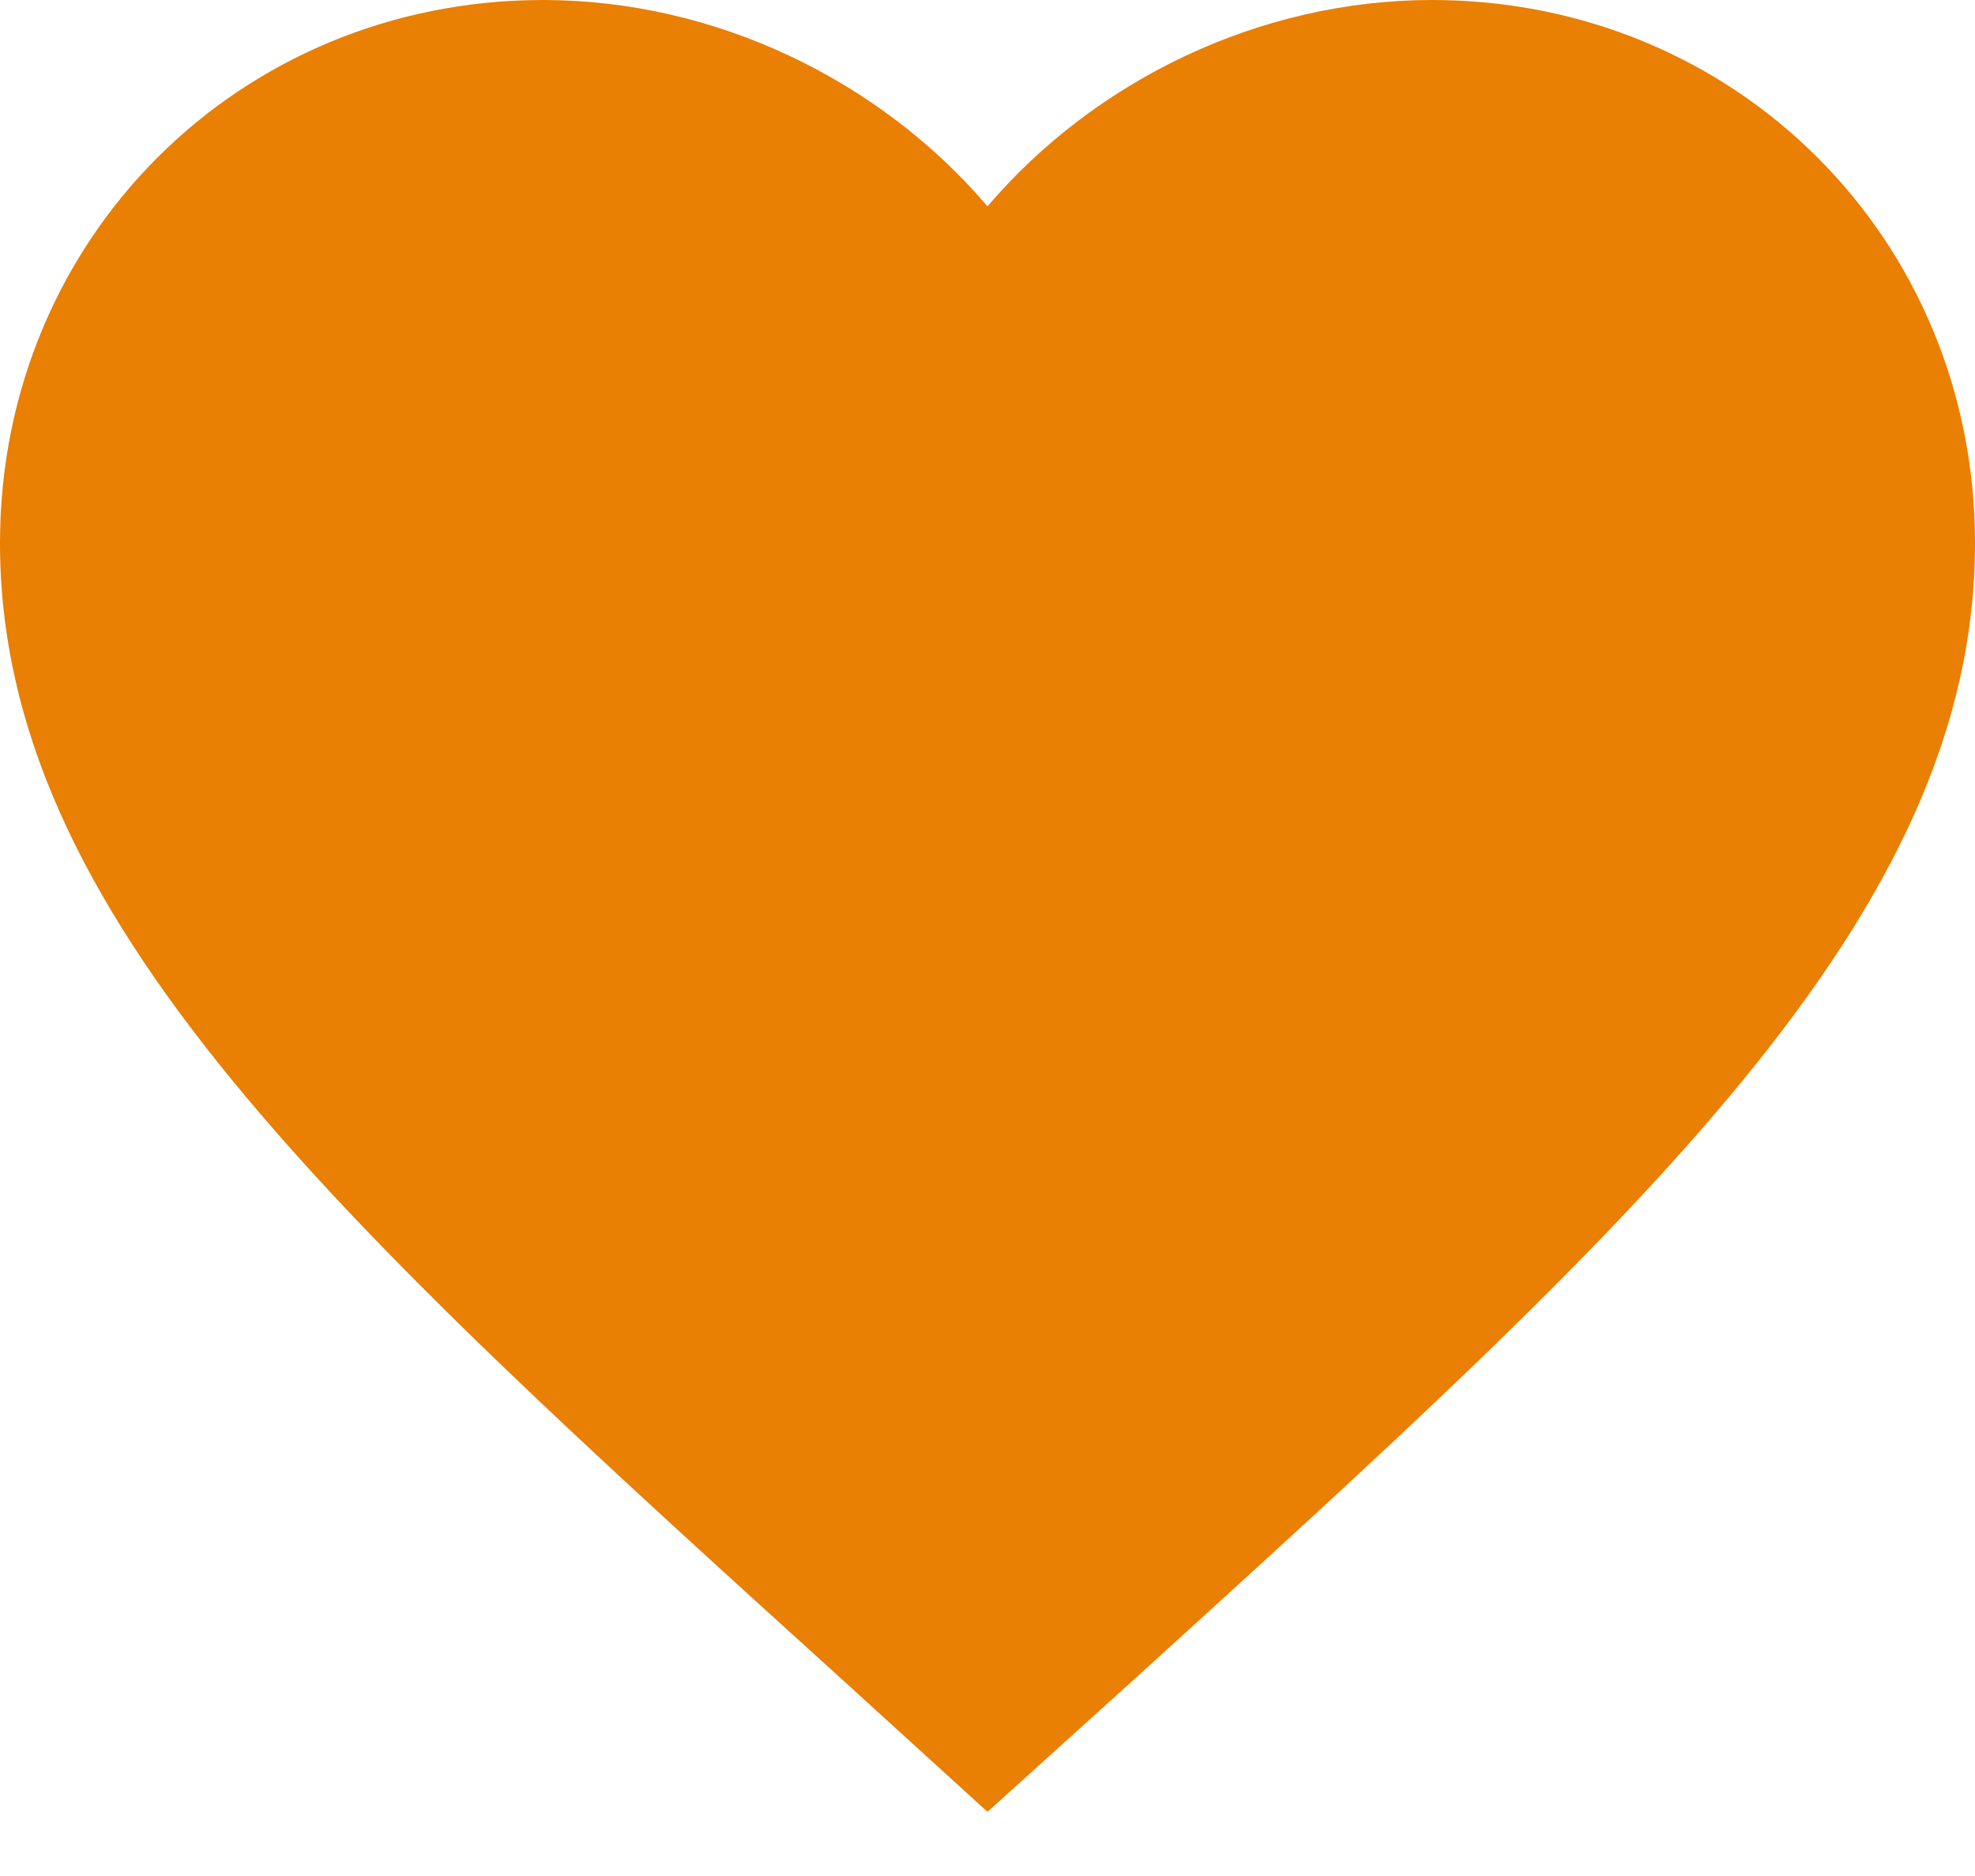
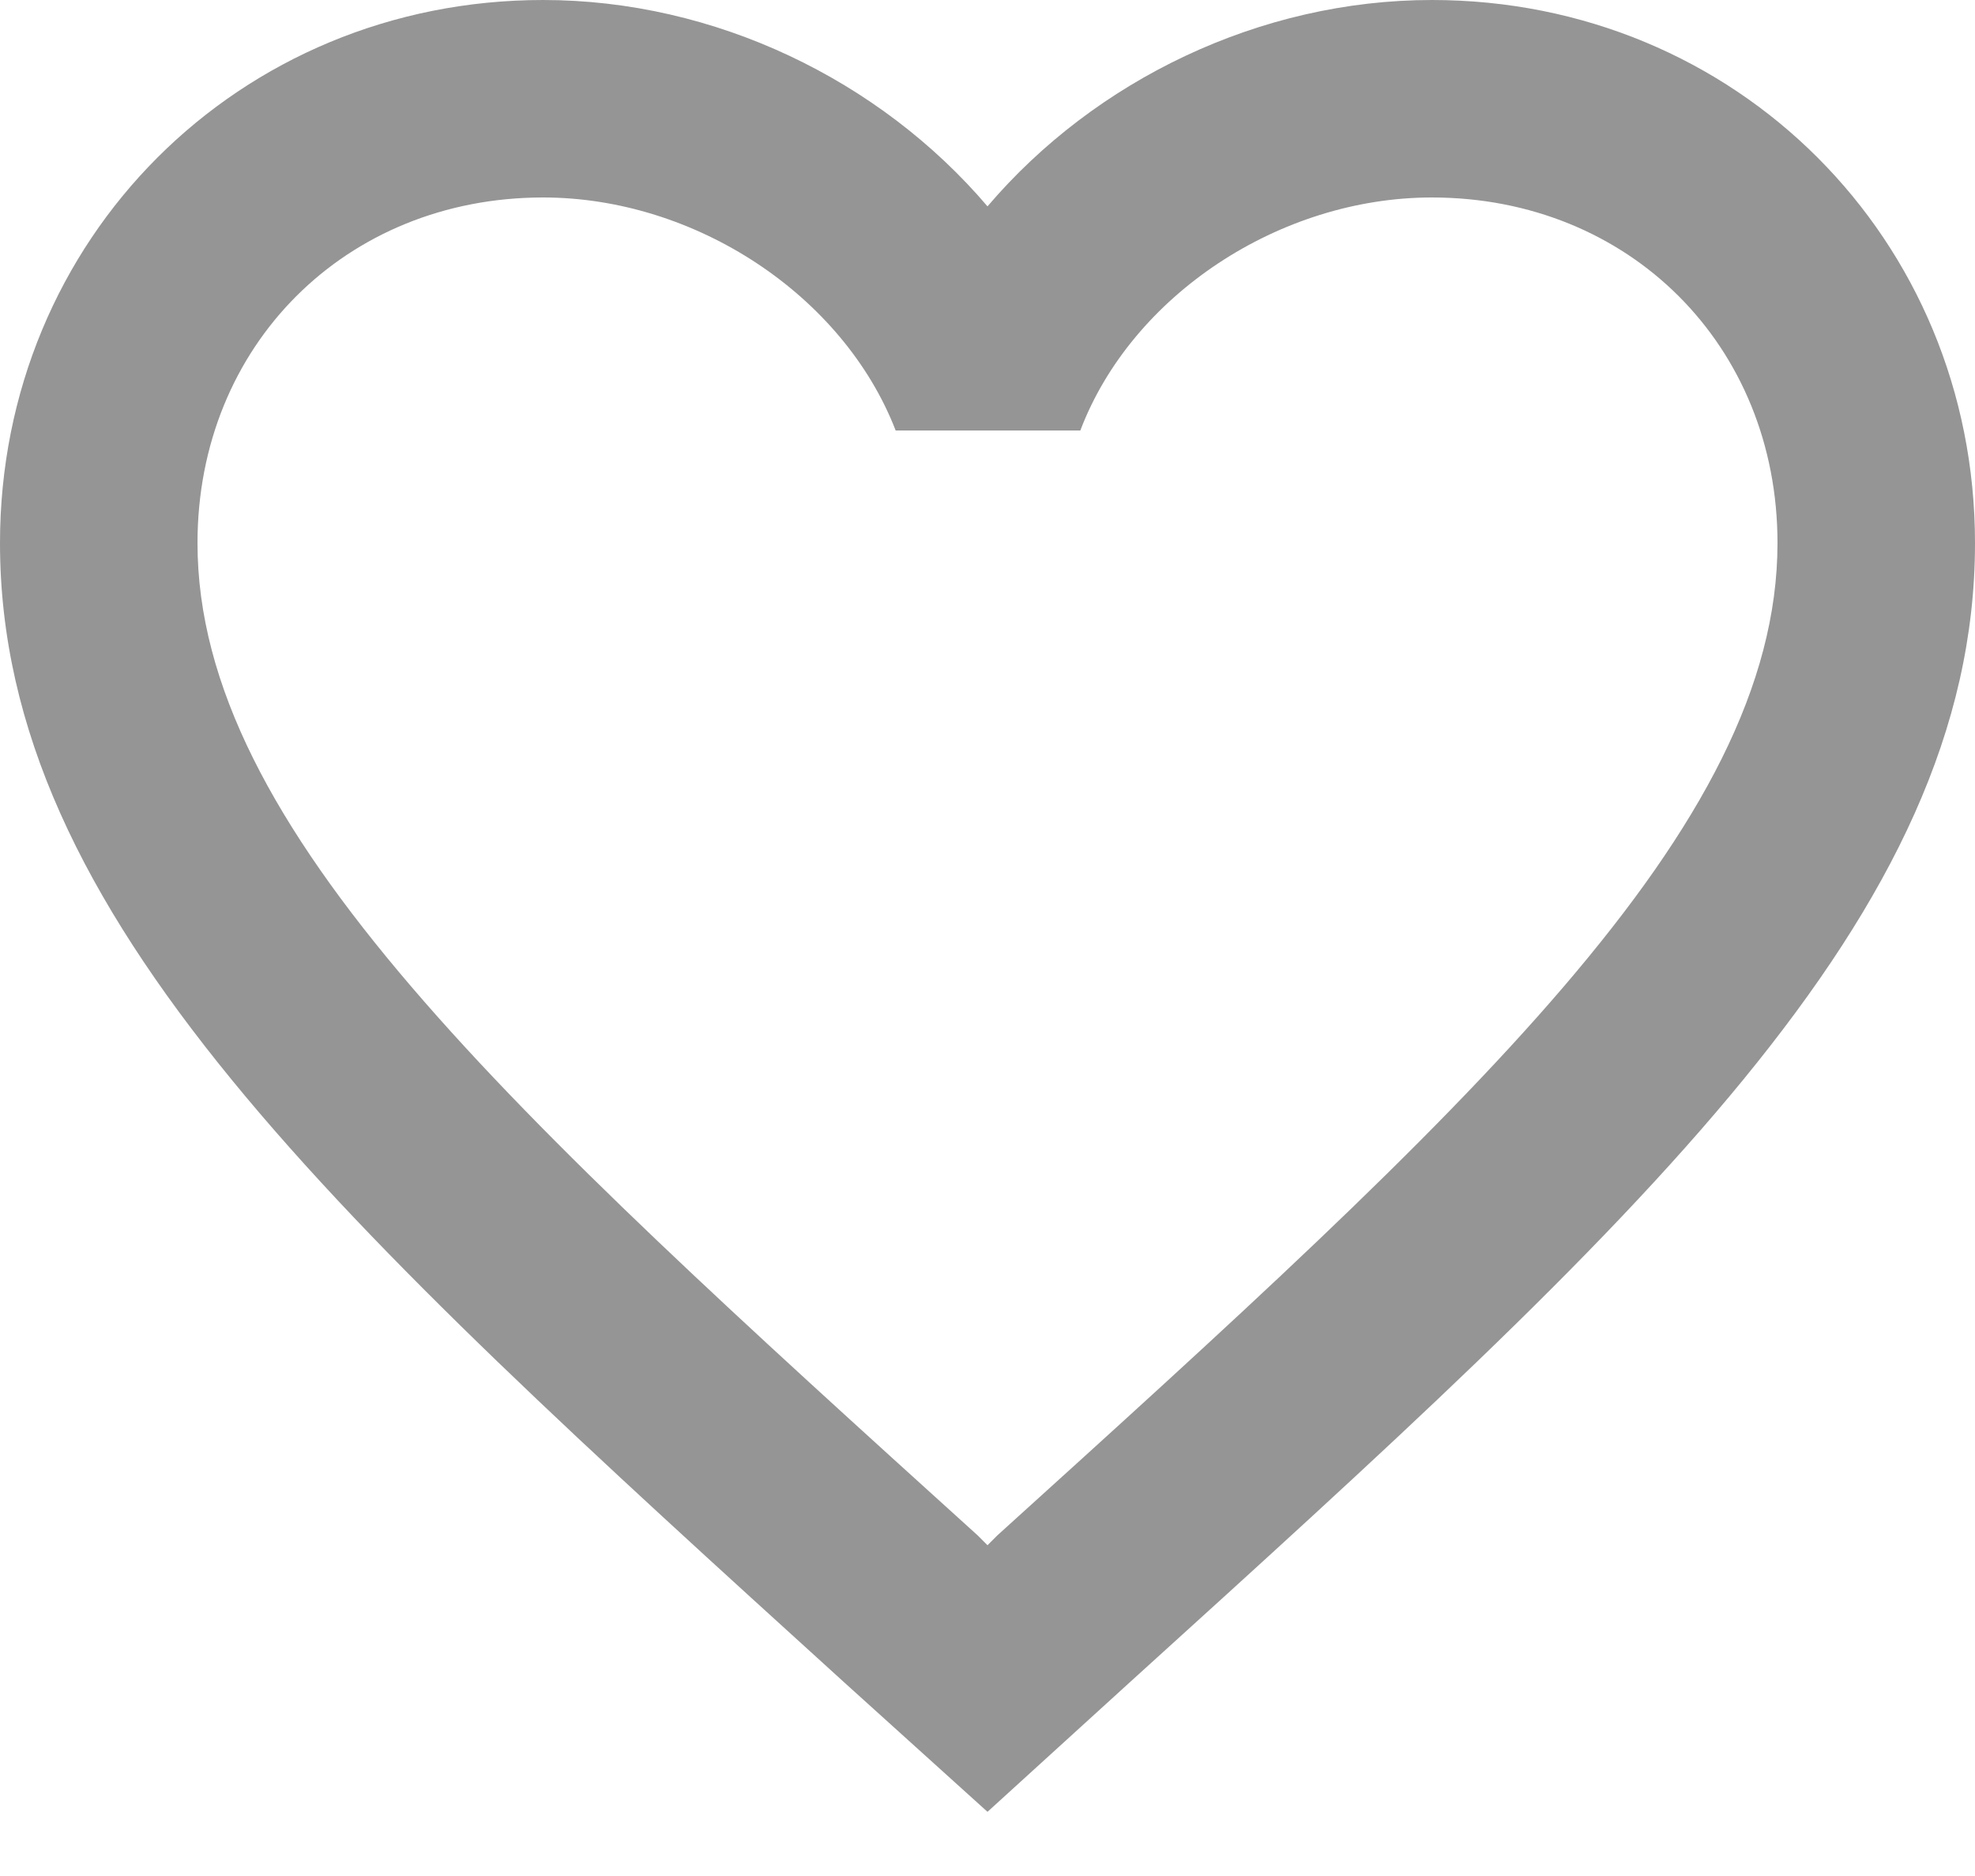
<svg xmlns="http://www.w3.org/2000/svg" width="20" height="19" viewBox="0 0 20 19" fill="none">
-   <path d="M10 18.35L8.55 17.03C3.4 12.36 0 9.28 0 5.5C0 2.42 2.42 0 5.5 0C7.24 0 8.91 0.81 10 2.09C11.09 0.81 12.76 0 14.5 0C17.58 0 20 2.42 20 5.5C20 9.28 16.6 12.36 11.45 17.04L10 18.35Z" fill="#E97F03" />
+   <path d="M14.5 0C12.76 0 11.09 0.81 10 2.09C8.91 0.81 7.24 0 5.5 0C2.42 0 0 2.42 0 5.5C0 9.28 3.4 12.36 8.55 17.04L10 18.35L11.45 17.03C16.6 12.36 20 9.28 20 5.5C20 2.42 17.58 0 14.5 0ZM10.1 15.55L10 15.65L9.9 15.55C5.14 11.24 2 8.39 2 5.5C2 3.5 3.5 2 5.5 2C7.04 2 8.54 2.99 9.07 4.36H10.94C11.46 2.99 12.96 2 14.5 2C16.5 2 18 3.5 18 5.5C18 8.39 14.86 11.24 10.1 15.55Z" fill="#959595" />
</svg>
